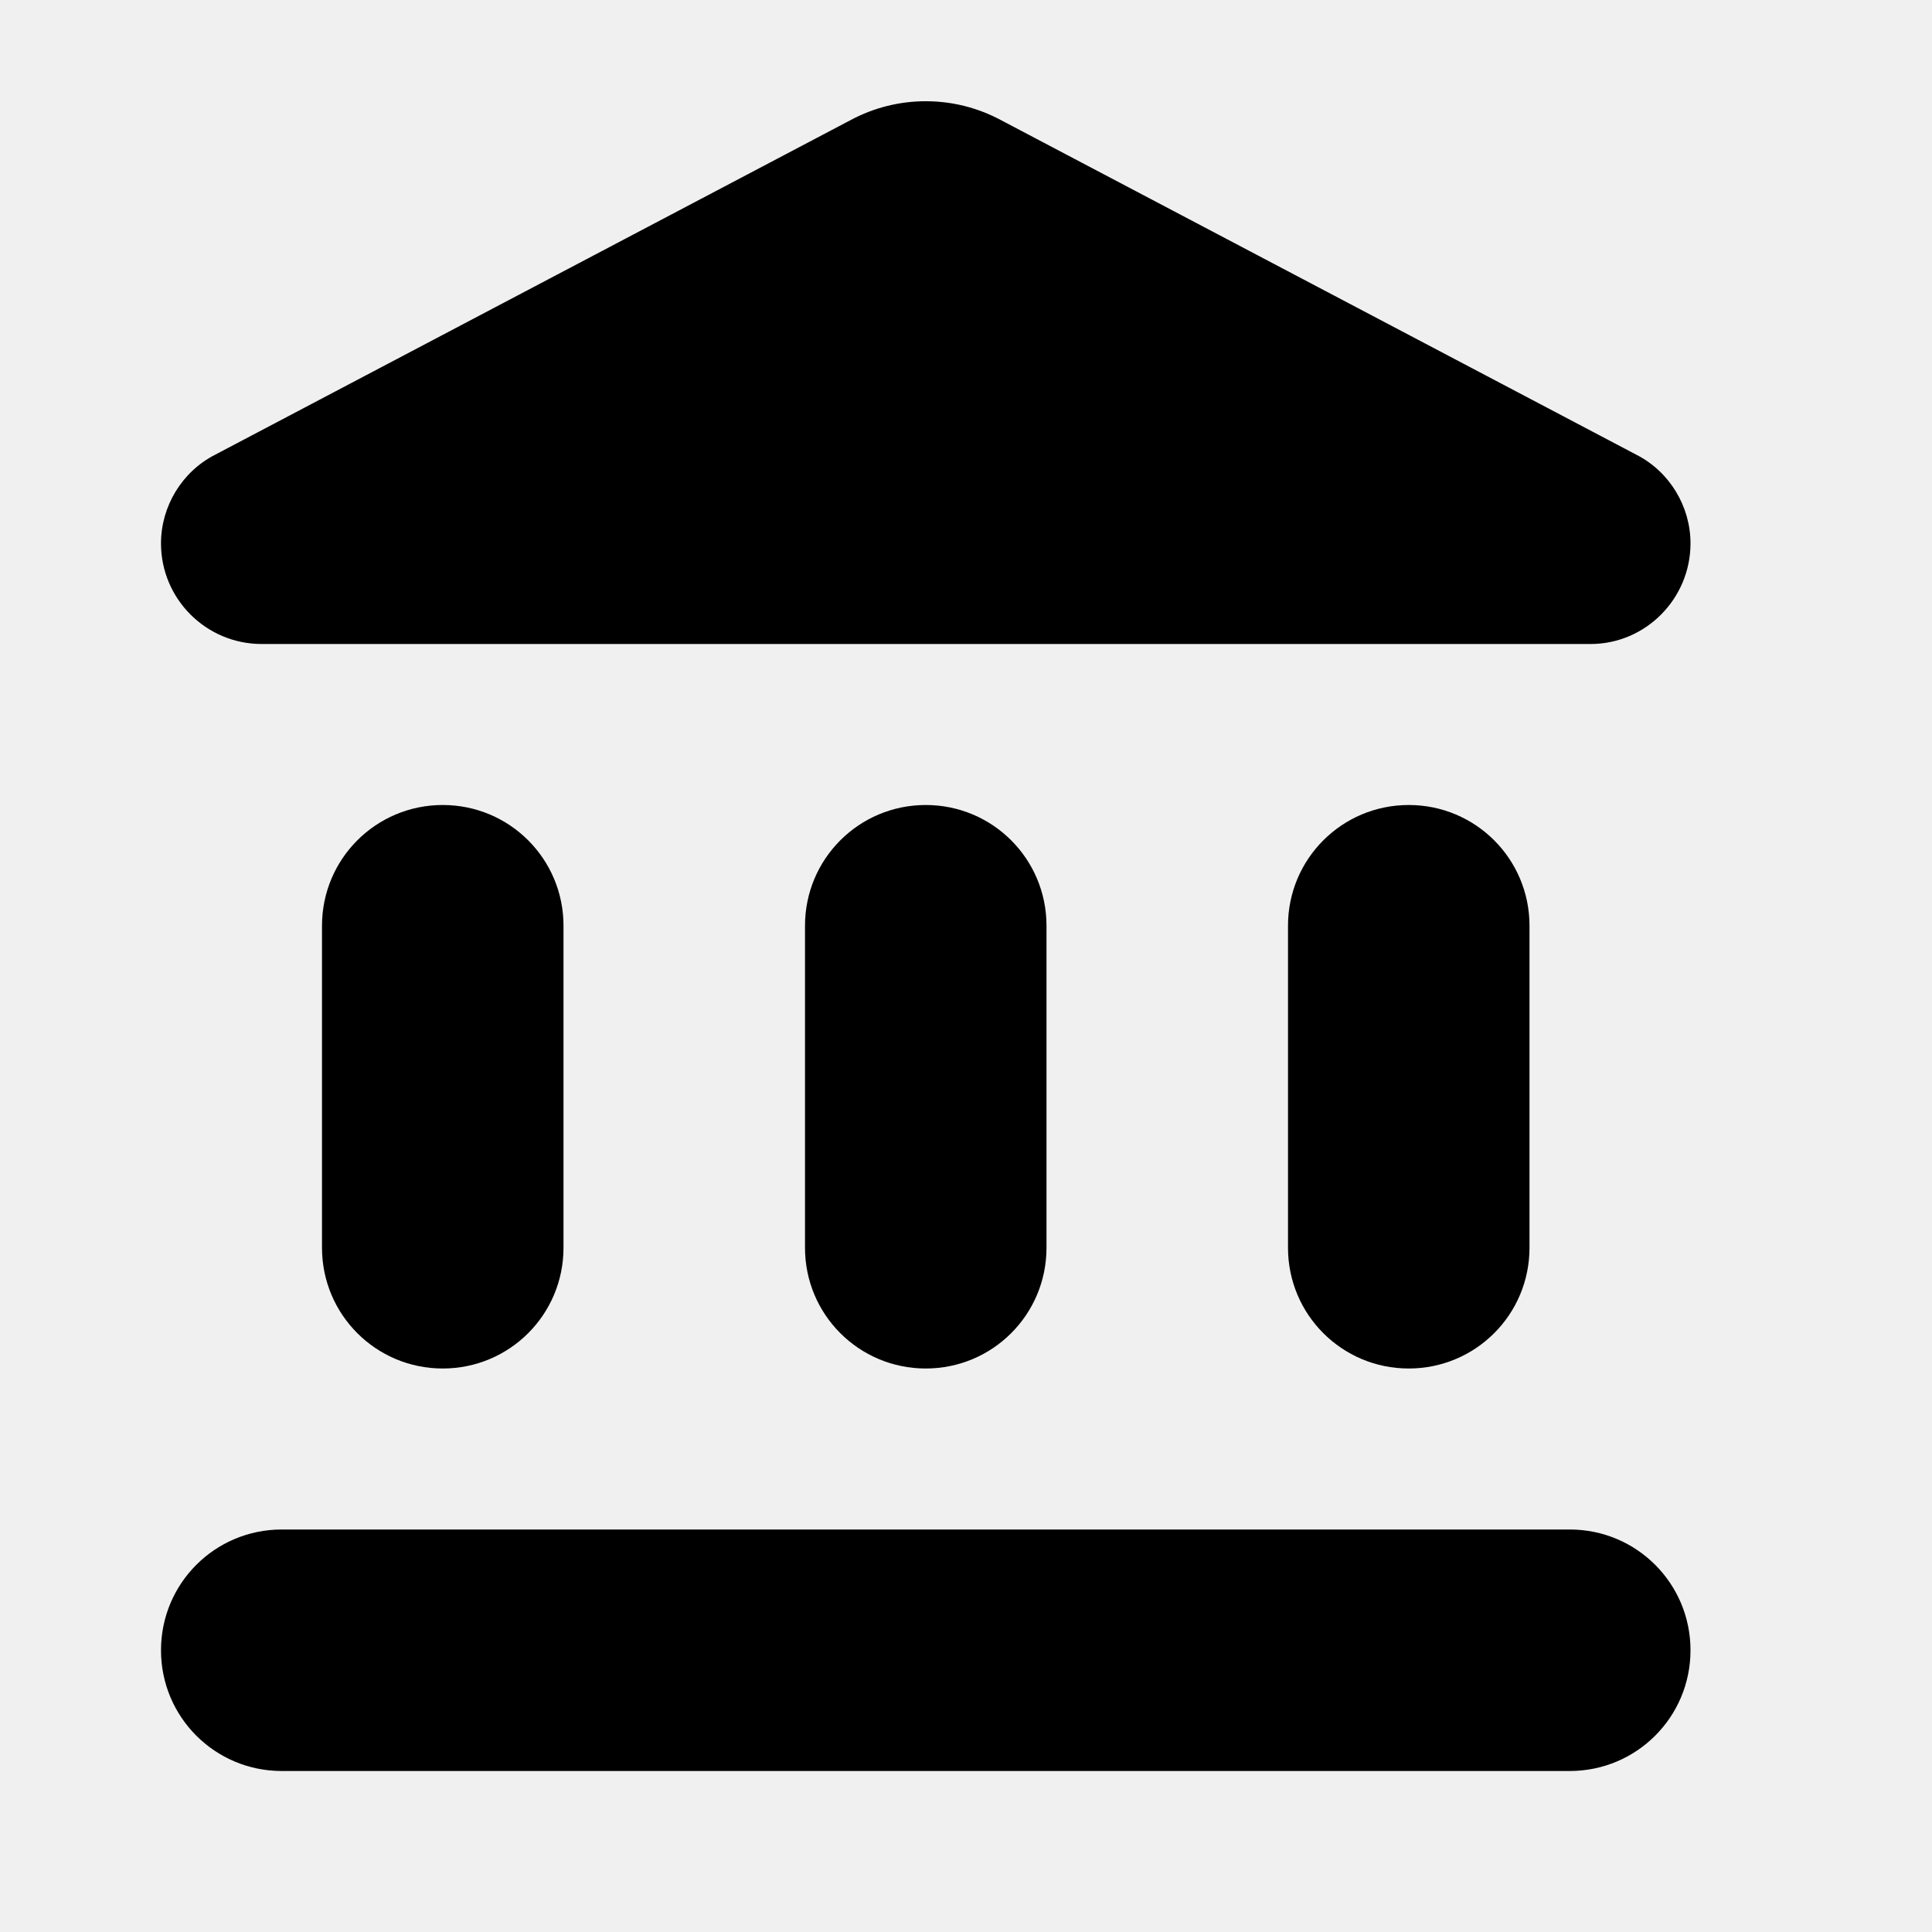
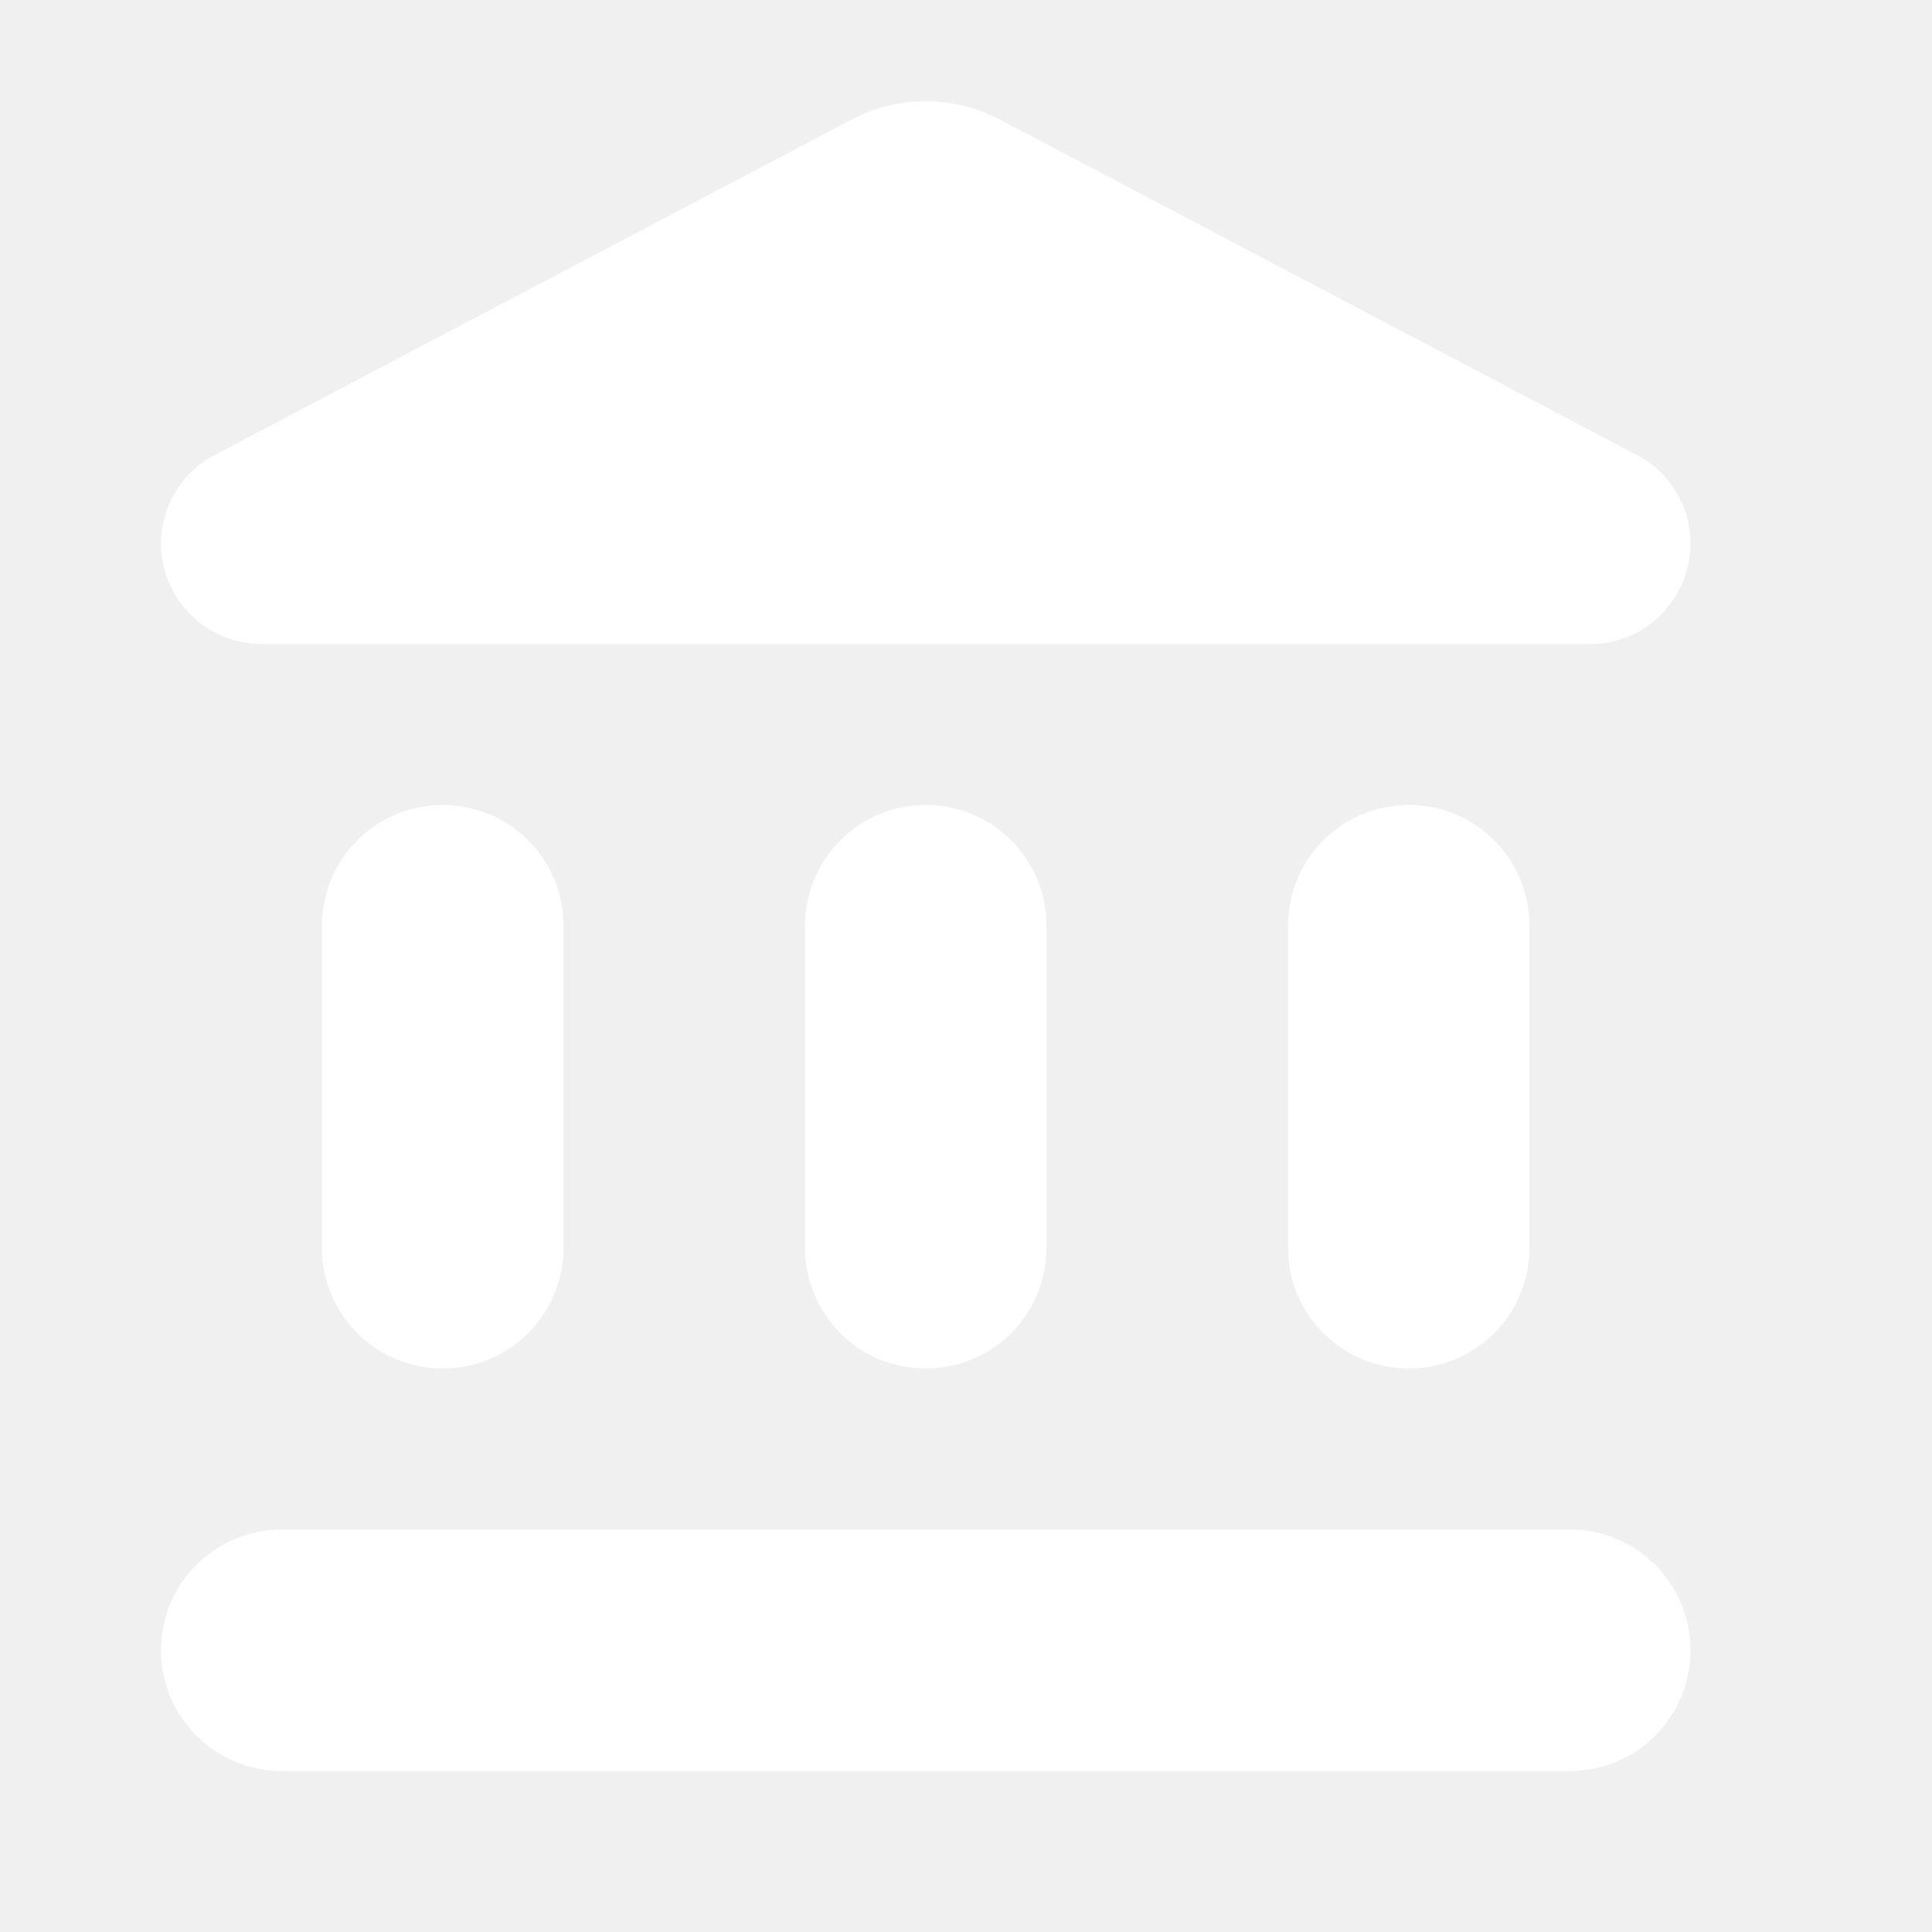
- <svg xmlns="http://www.w3.org/2000/svg" width="24" height="24" viewBox="0 0 24 24">
+ <svg xmlns="http://www.w3.org/2000/svg" viewBox="0 0 24 24">
  <path fill="none" d="M0 0h24v24H0V0z" />
-   <path d="M4 11.5v4c0 .83.67 1.5 1.5 1.5S7 16.33 7 15.5v-4c0-.83-.67-1.5-1.5-1.5S4 10.67 4 11.5zm6 0v4c0 .83.67 1.5 1.5 1.5s1.5-.67 1.5-1.5v-4c0-.83-.67-1.5-1.5-1.5s-1.5.67-1.5 1.5zM3.5 22h16c.83 0 1.5-.67 1.5-1.5s-.67-1.5-1.5-1.5h-16c-.83 0-1.5.67-1.5 1.5S2.67 22 3.5 22zM16 11.5v4c0 .83.67 1.5 1.5 1.5s1.5-.67 1.5-1.5v-4c0-.83-.67-1.5-1.5-1.5s-1.5.67-1.5 1.5zM10.57 1.49l-7.9 4.16c-.41.21-.67.64-.67 1.1C2 7.44 2.56 8 3.25 8h16.51C20.44 8 21 7.44 21 6.75c0-.46-.26-.89-.67-1.1l-7.9-4.16c-.58-.31-1.28-.31-1.86 0z" />
+   <path fill="#FFF" d="M4 11.5v4c0 .83.67 1.5 1.5 1.5S7 16.33 7 15.5v-4c0-.83-.67-1.5-1.5-1.5S4 10.67 4 11.5zm6 0v4c0 .83.67 1.5 1.5 1.5s1.5-.67 1.5-1.5v-4c0-.83-.67-1.5-1.5-1.5s-1.5.67-1.5 1.5zM3.5 22h16c.83 0 1.5-.67 1.5-1.5s-.67-1.5-1.5-1.5h-16c-.83 0-1.5.67-1.5 1.5S2.67 22 3.5 22zM16 11.5v4c0 .83.67 1.5 1.5 1.5s1.5-.67 1.5-1.5v-4c0-.83-.67-1.5-1.5-1.5s-1.5.67-1.5 1.5zM10.57 1.49l-7.9 4.16c-.41.21-.67.64-.67 1.1C2 7.44 2.56 8 3.25 8h16.51C20.44 8 21 7.44 21 6.75c0-.46-.26-.89-.67-1.1l-7.9-4.16c-.58-.31-1.28-.31-1.86 0z" />
</svg>
